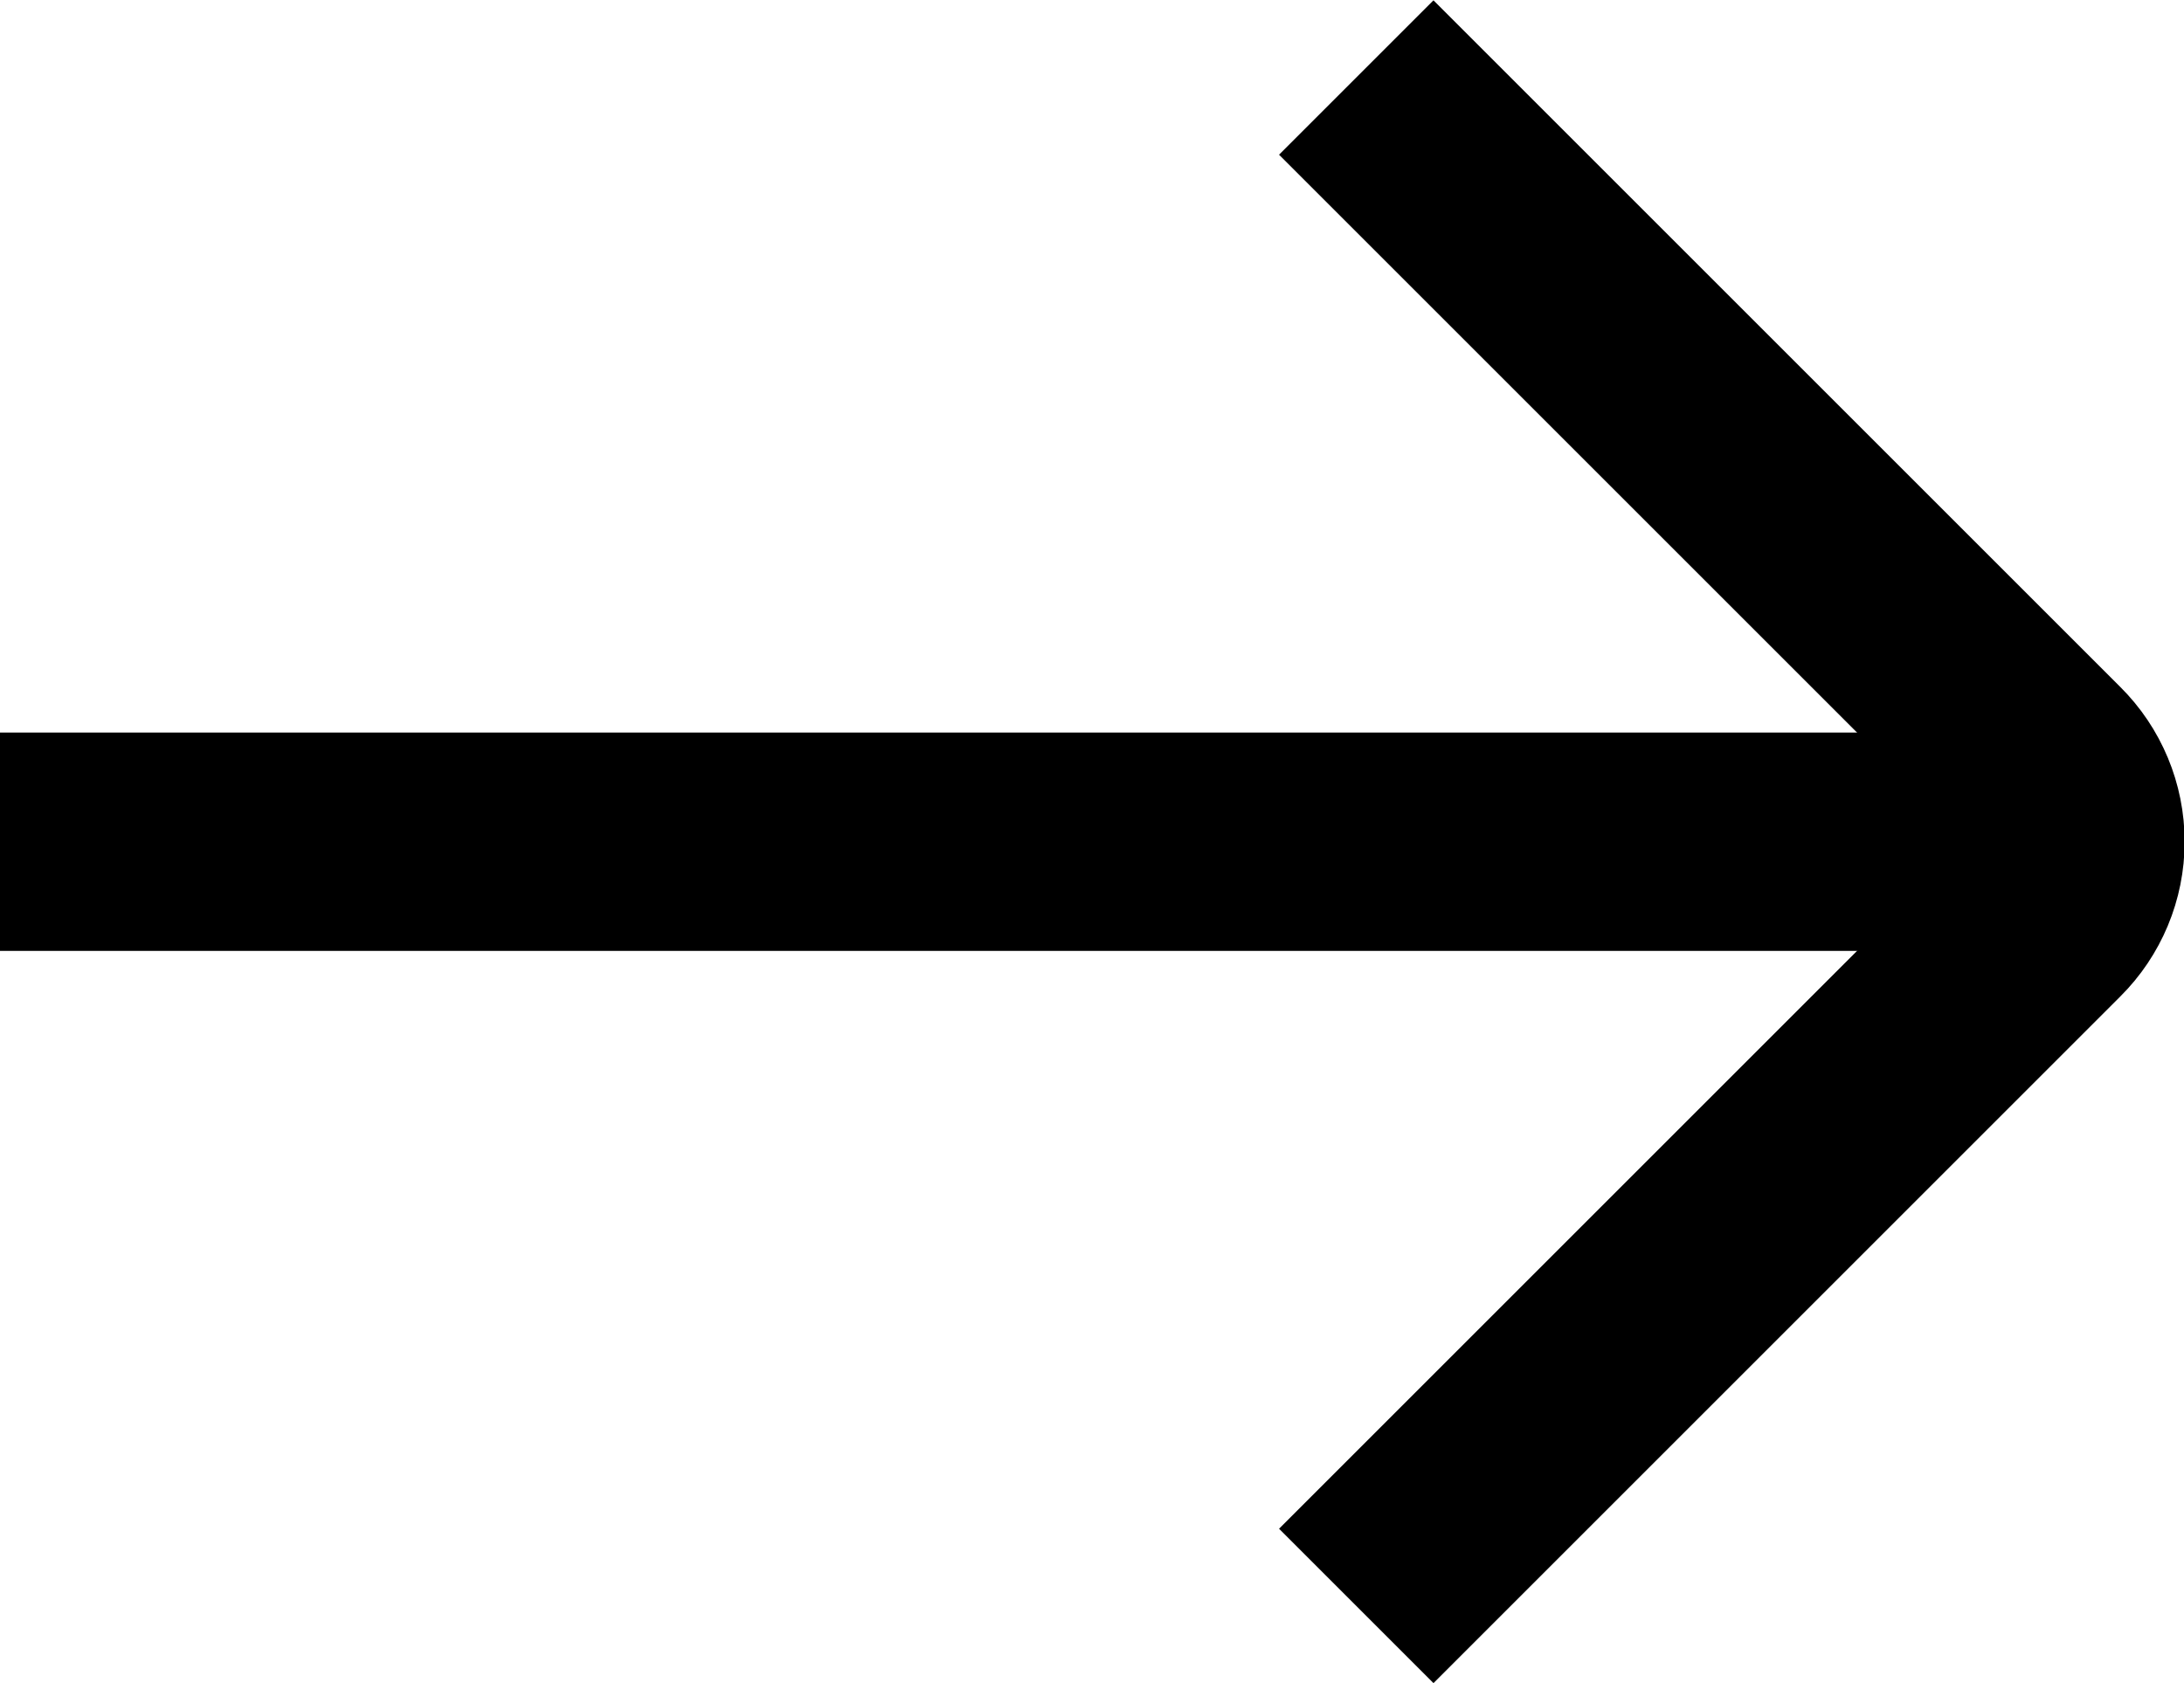
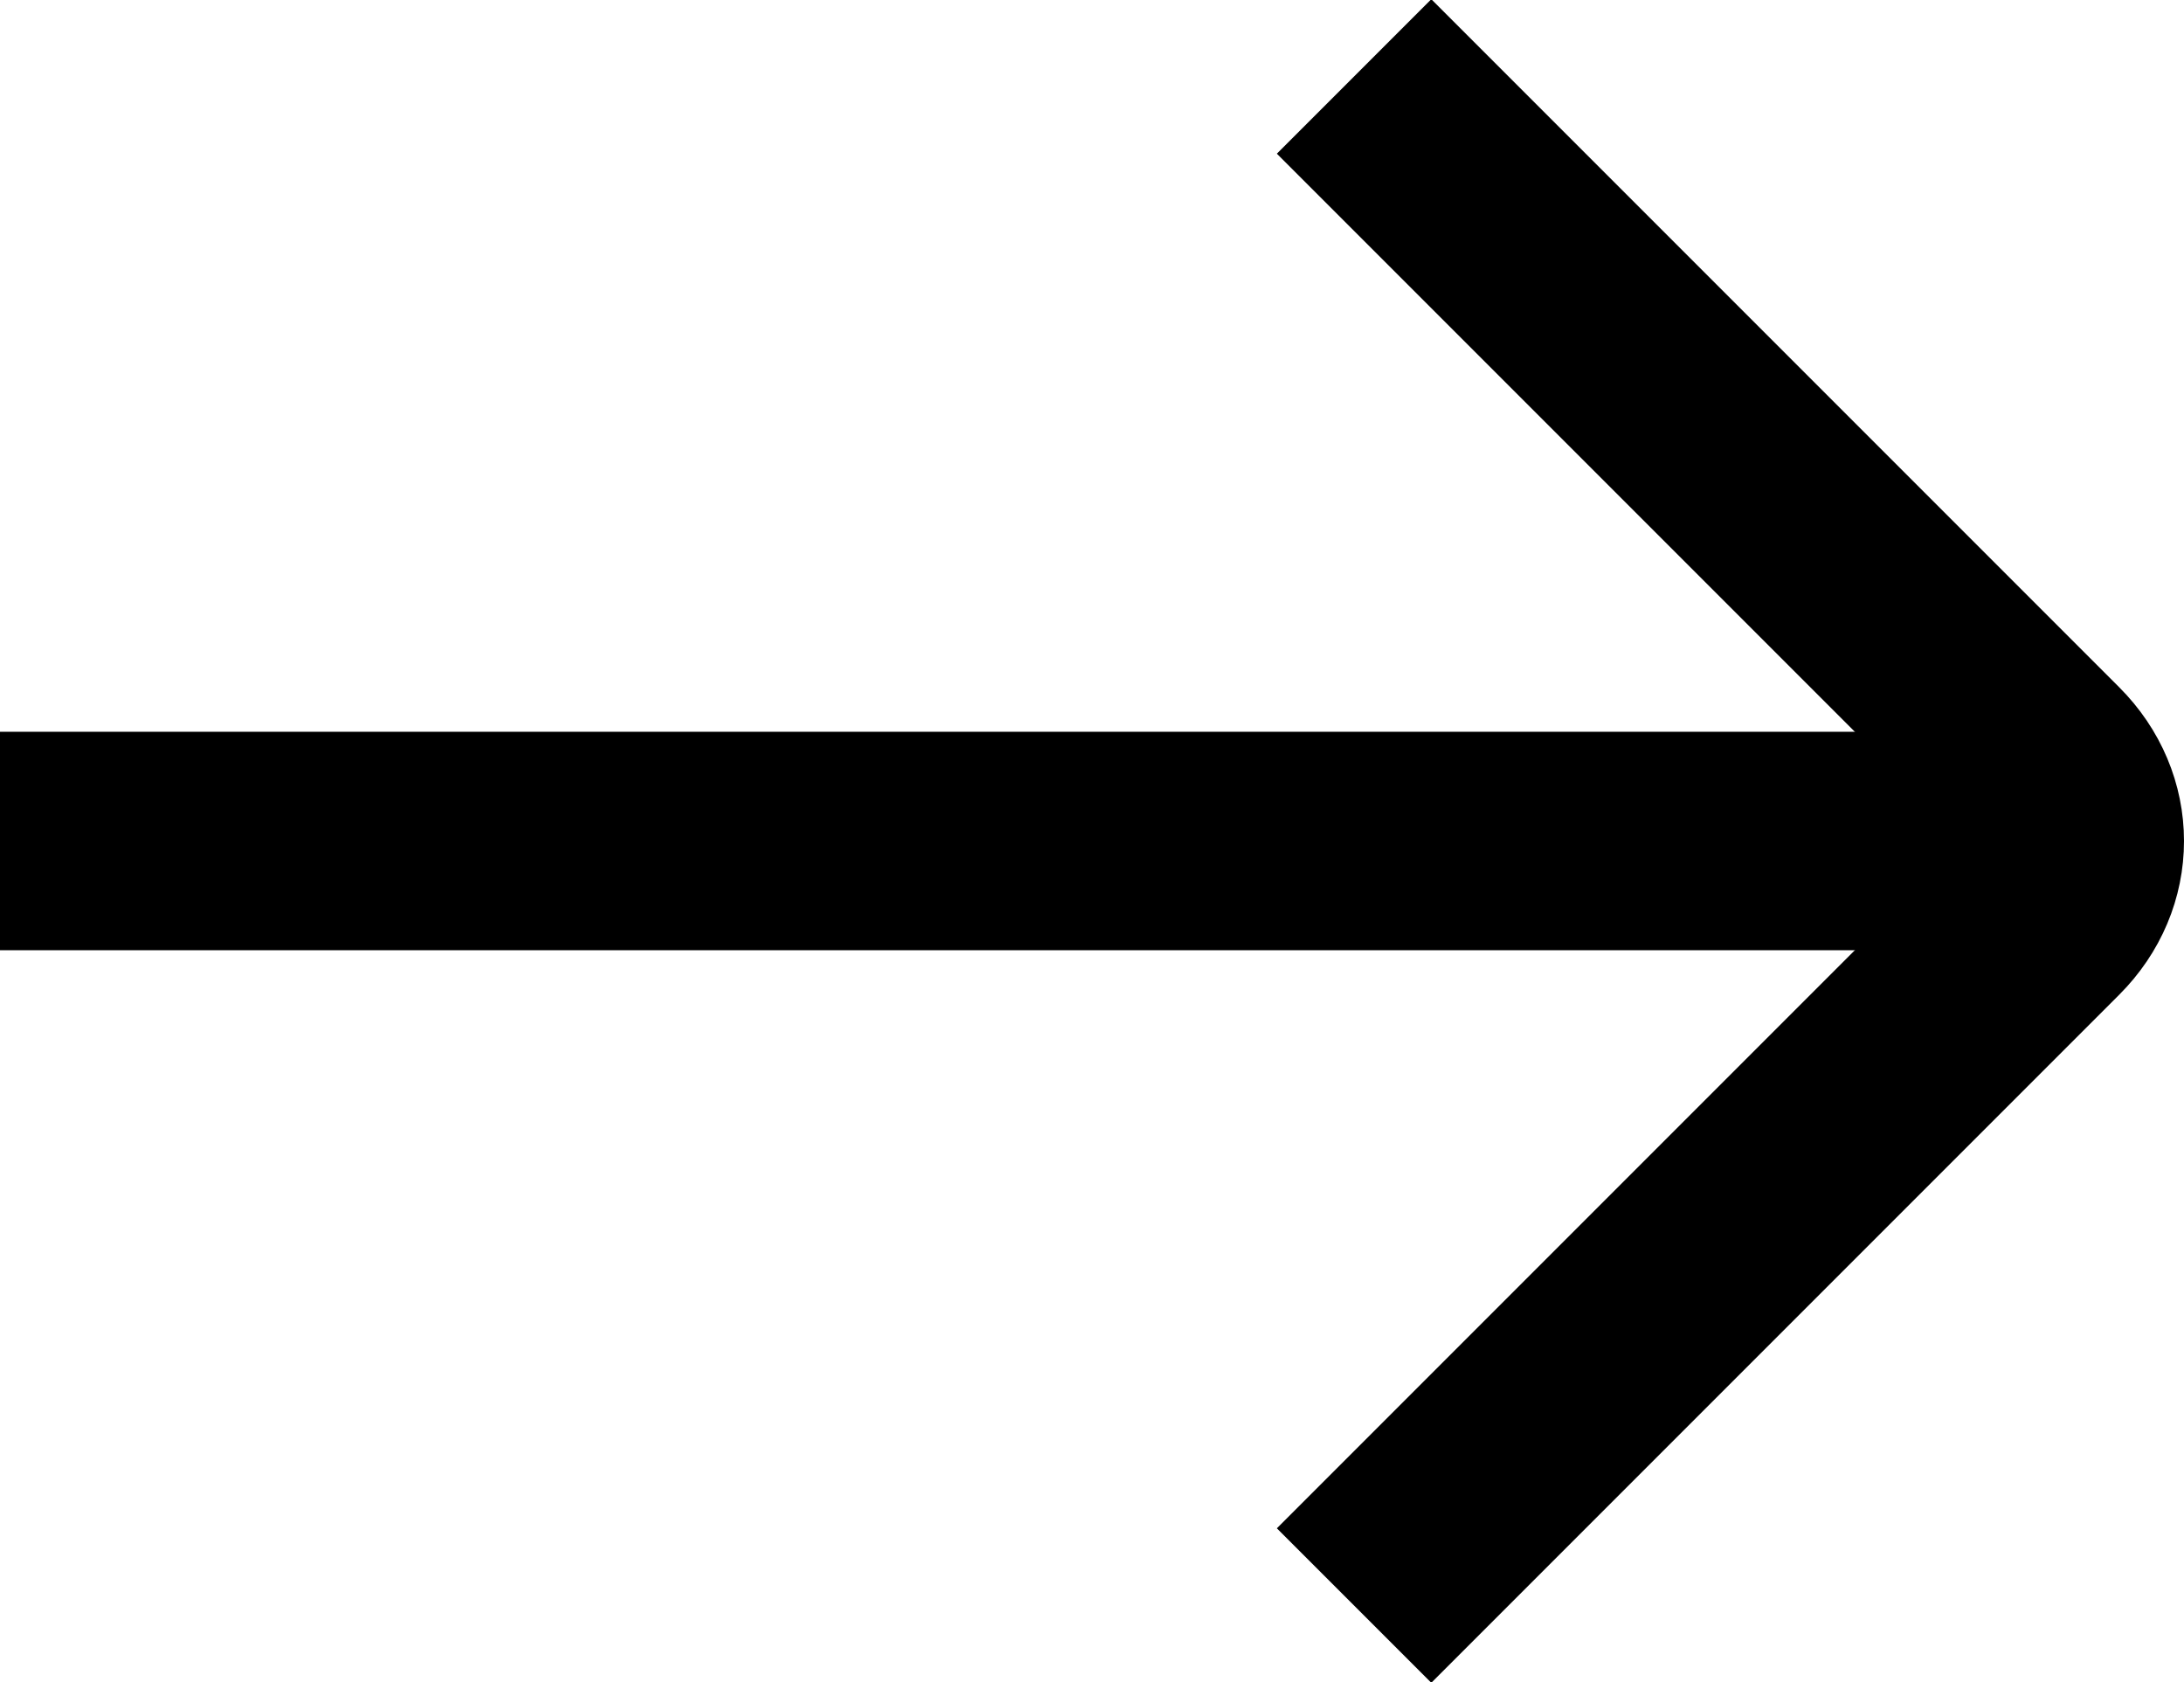
- <svg xmlns="http://www.w3.org/2000/svg" id="af213b33-5043-49fa-9ed0-4d512c61f463" data-name="efa11292-4454-45dc-b11c-cec047ed7388" viewBox="0 0 20 15.41">
-   <line y1="7.71" x2="19" y2="7.71" style="fill:none;stroke:#000;stroke-width:2px" />
-   <path d="M12.42.71,18.71,7a1,1,0,0,1,0,1.42l-2.12,2.12-4.17,4.17" transform="translate(0 0)" style="fill:none;stroke:#000;stroke-width:2px" />
+ <svg xmlns="http://www.w3.org/2000/svg" version="1.1" id="efa11292-4454-45dc-b11c-cec047ed7388" x="0px" y="0px" viewBox="0 0 20 15.4" style="enable-background:new 0 0 20 15.4;" xml:space="preserve">
+   <style type="text/css">
+ 	.st0{fill:none;stroke:#000000;stroke-width:2;}
+ </style>
+   <line class="st0" x1="0" y1="7.7" x2="19" y2="7.7" />
+   <path class="st0" d="M12.4,0.7L18.7,7c0.4,0.4,0.4,1,0,1.4l-2.1,2.1l-4.2,4.2" />
</svg>
